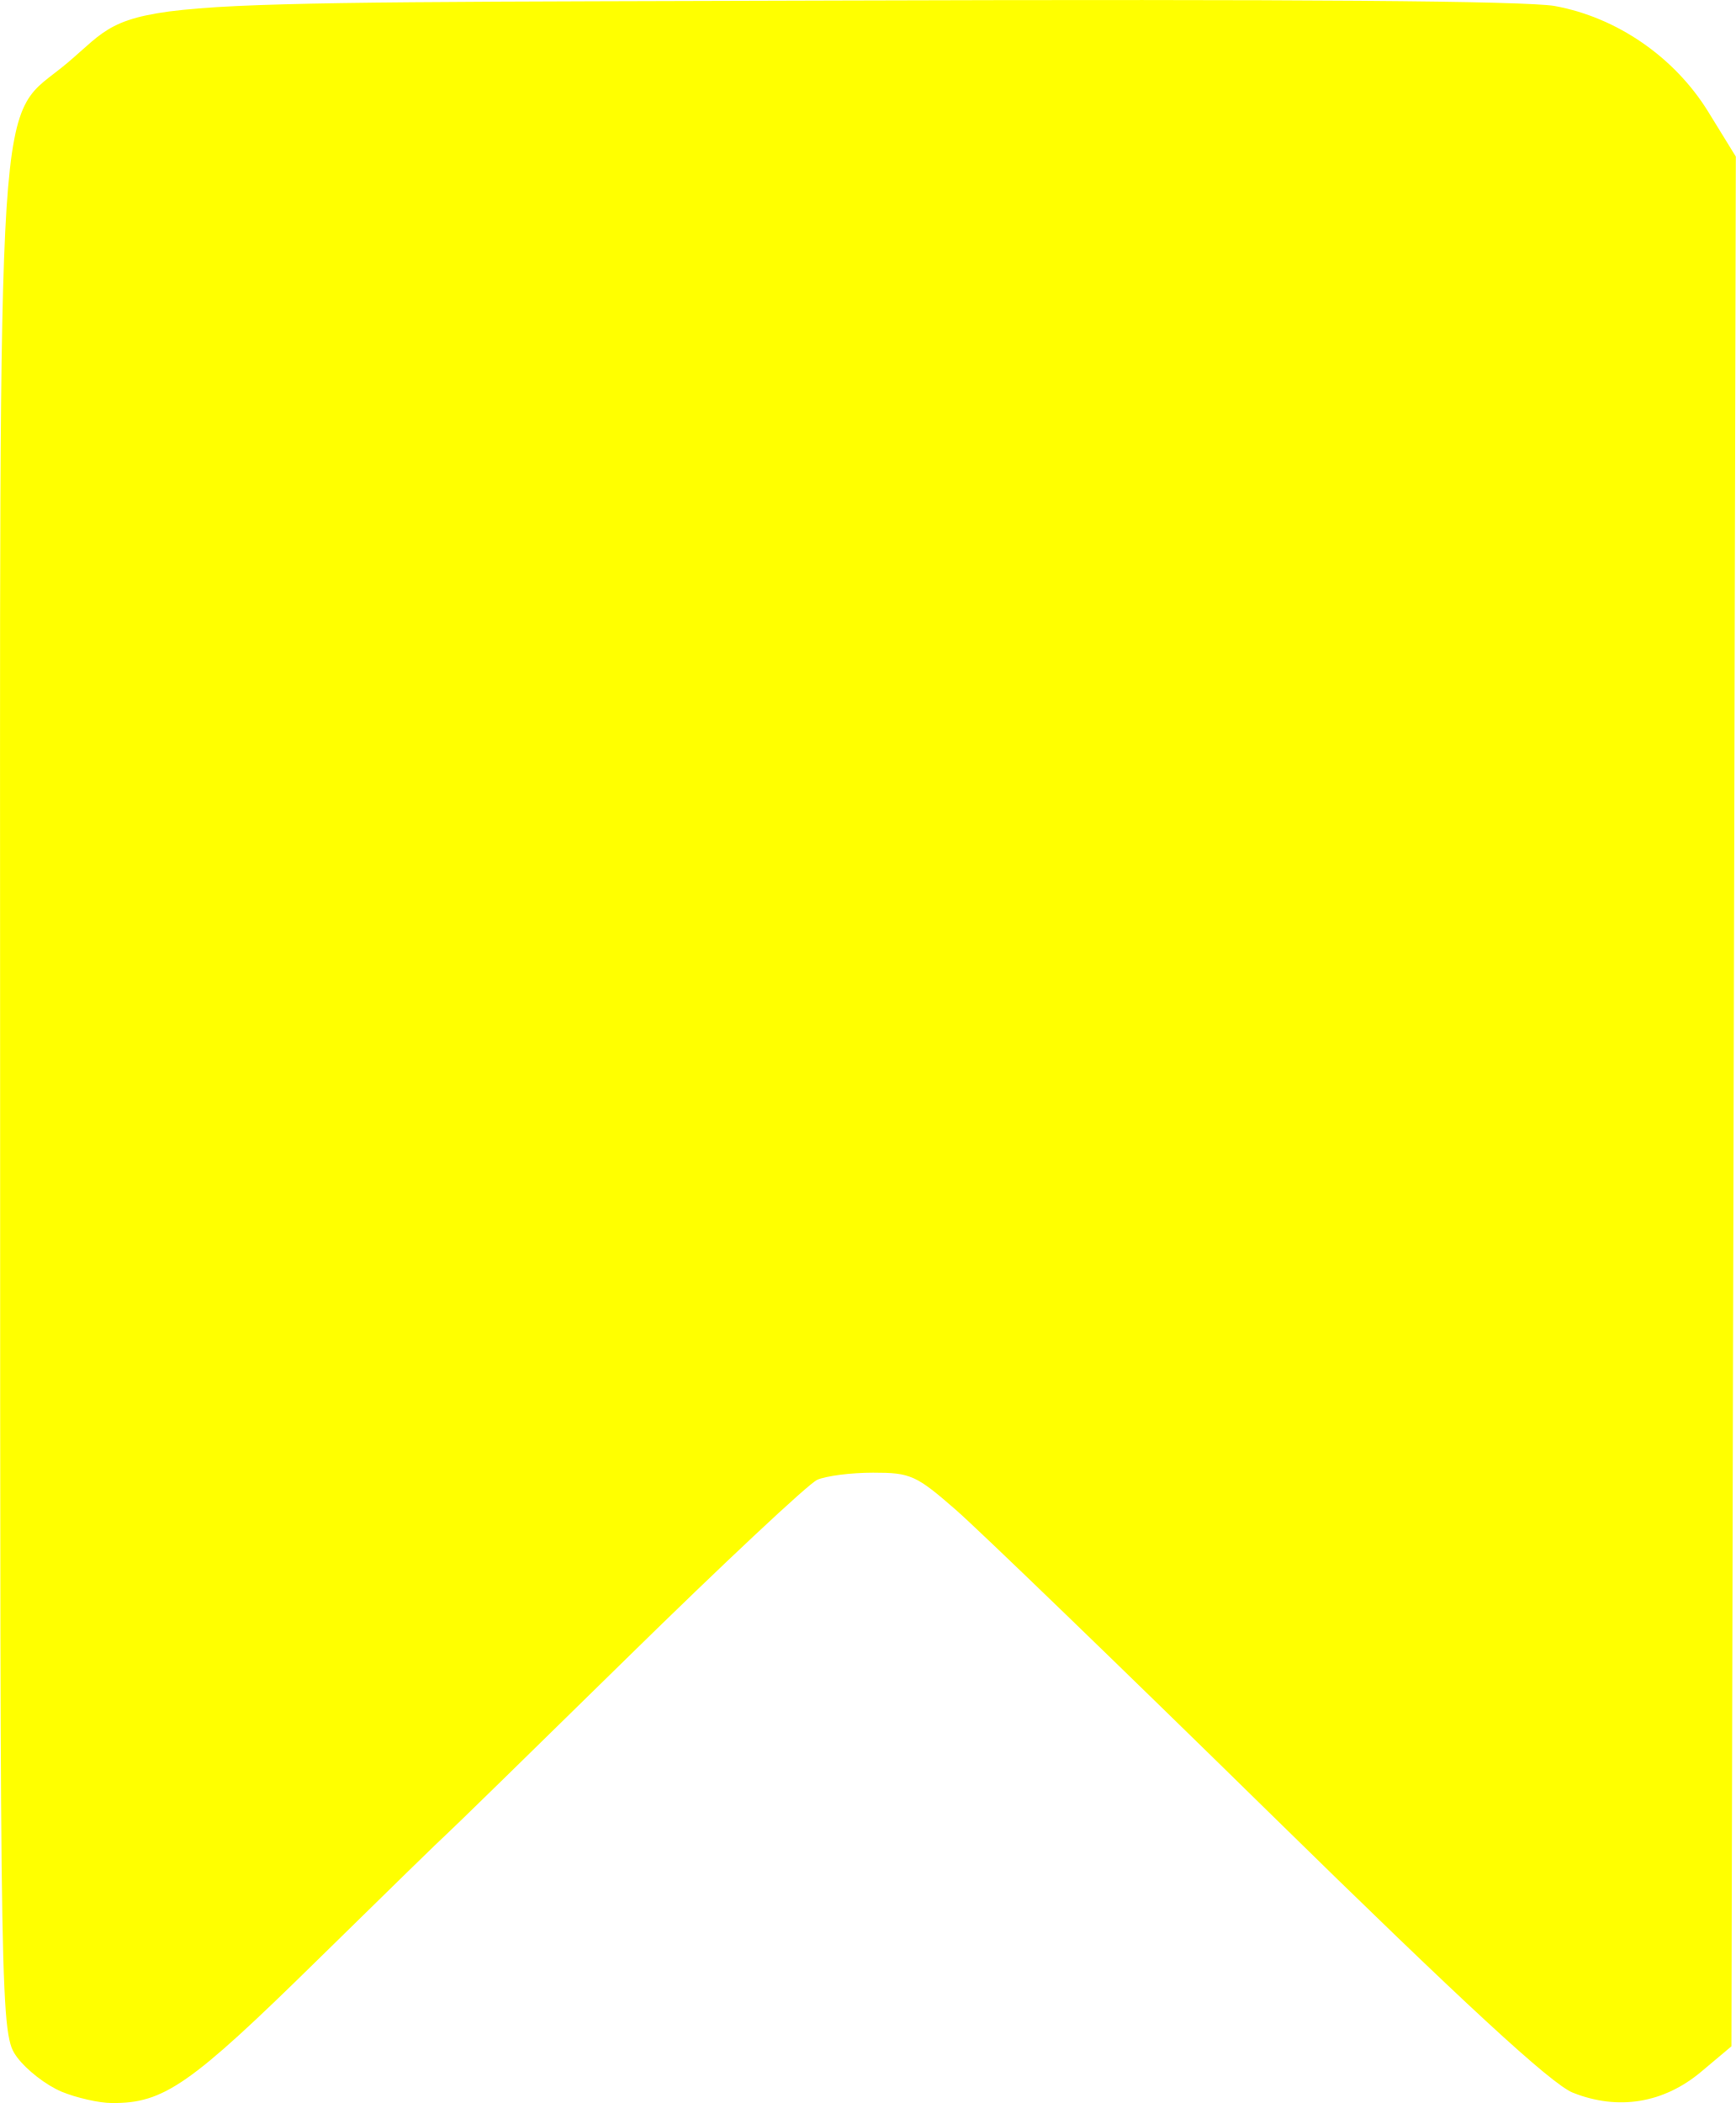
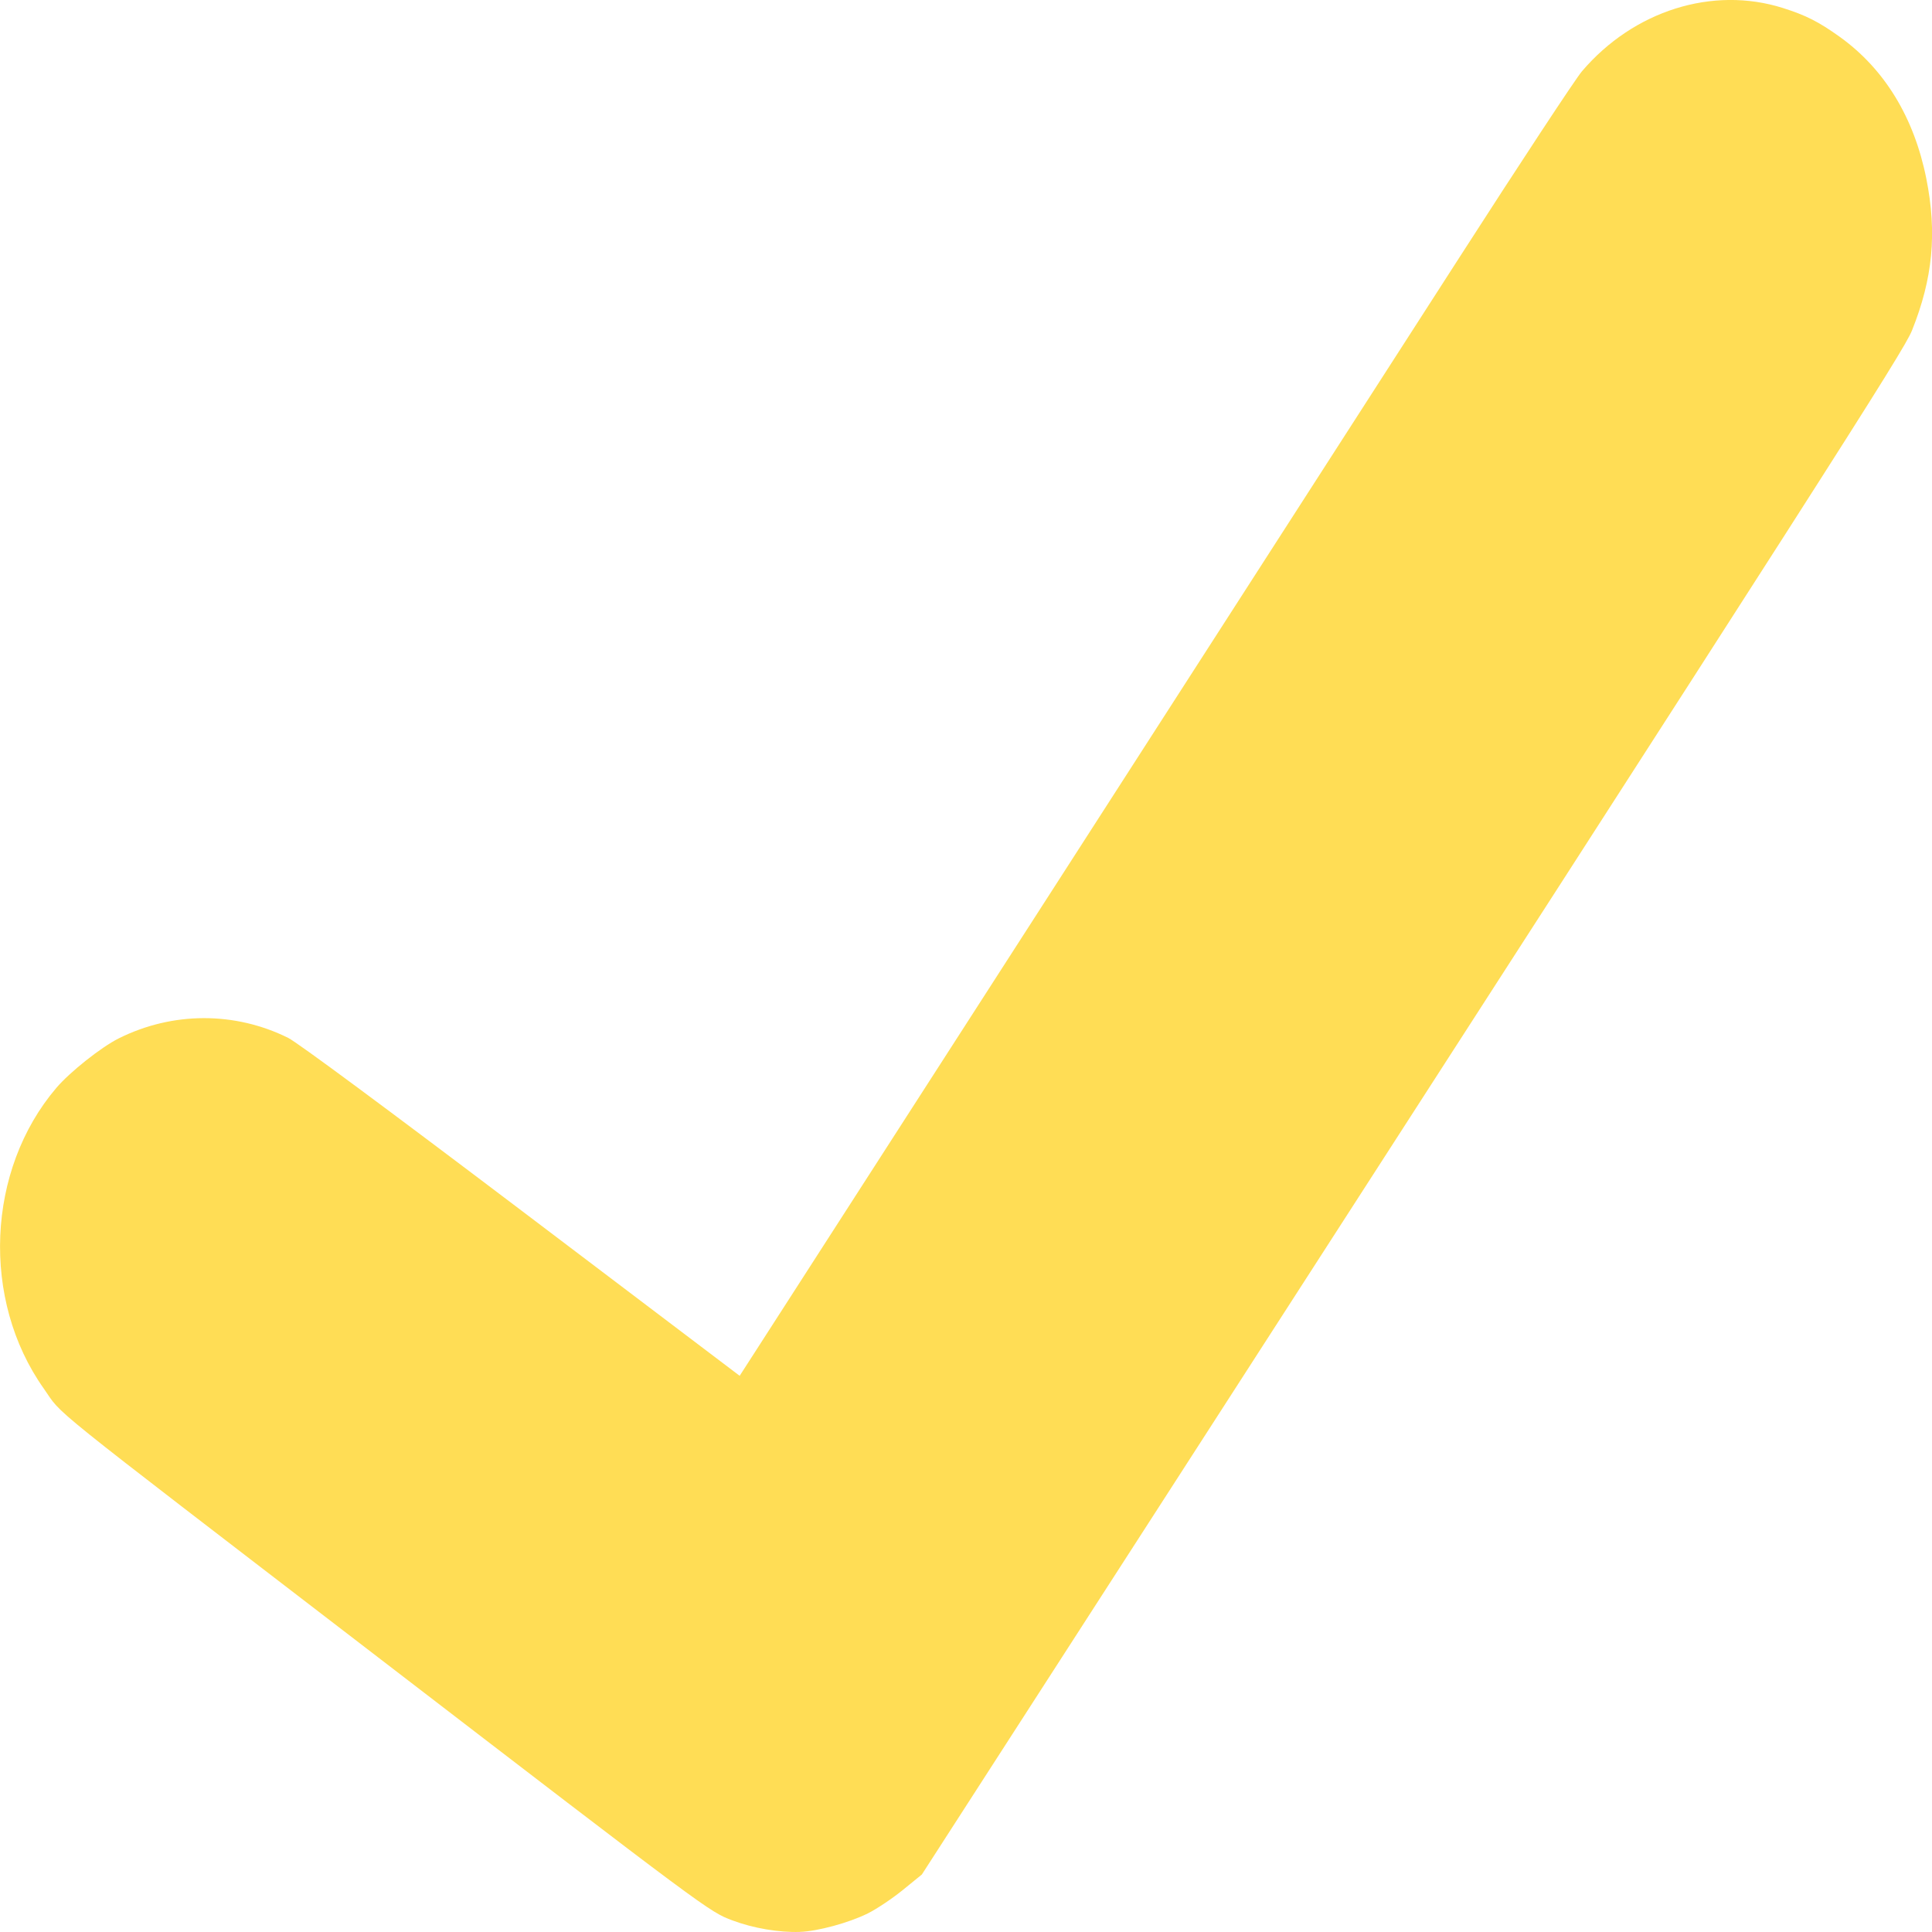
- <svg xmlns="http://www.w3.org/2000/svg" width="42.042mm" height="50.927mm" viewBox="0 0 42.042 50.927" version="1.1" id="svg1" xml:space="preserve">
+ <svg xmlns="http://www.w3.org/2000/svg" width="50mm" height="50mm" viewBox="0 0 50 50" version="1.1" id="svg1" xml:space="preserve">
  <defs id="defs1" />
-   <g id="layer1" transform="translate(-190.9929,-2115.121)">
-     <path style="fill:#ffff00;stroke-width:0.707" d="m 192.477,2165.77 c -0.364,-0.151 -0.846,-0.525 -1.071,-0.831 -0.404,-0.55 -0.409,-0.834 -0.41,-23.181 -7.7e-4,-25.591 -0.129,-23.626 1.633,-25.117 1.848,-1.563 0.388,-1.446 18.772,-1.507 11.074,-0.037 16.546,0.01 17.243,0.132 1.506,0.273 2.906,1.237 3.722,2.562 l 0.668,1.085 -0.053,22.881 -0.053,22.881 -0.733,0.616 c -0.909,0.764 -2.014,0.944 -3.109,0.507 -0.523,-0.209 -2.642,-2.163 -7.323,-6.753 -3.623,-3.553 -7.051,-6.864 -7.619,-7.36 -0.961,-0.839 -1.098,-0.901 -2.003,-0.901 -0.534,0 -1.145,0.078 -1.357,0.174 -0.212,0.095 -2.293,2.045 -4.624,4.332 -2.331,2.287 -4.287,4.197 -4.347,4.244 -0.06,0.047 -1.474,1.425 -3.141,3.062 -3.072,3.016 -3.712,3.461 -4.966,3.453 -0.312,0 -0.866,-0.127 -1.23,-0.278 z" id="path78-3" />
+   <g id="layer1" transform="translate(-147.4914,-88.1981)">
+     <path style="fill:#ffdd55;stroke-width:0.468" d="m 168.189,138.196 c -0.537,0.018 -1.204,-0.096 -1.74,-0.297 -0.602,-0.225 -0.612,-0.233 -9.304,-6.91 -8.746,-6.718 -7.999,-6.117 -8.522,-6.857 -1.625,-2.295 -1.483,-5.656 0.327,-7.78 0.351,-0.412 1.159,-1.053 1.613,-1.28 1.391,-0.695 3.005,-0.699 4.386,-0.014 0.241,0.12 2.556,1.834 6.038,4.47 l 5.647,4.276 7.862,-12.214 c 4.324,-6.718 9.16,-14.234 10.747,-16.702 1.587,-2.468 3.022,-4.649 3.19,-4.846 1.338,-1.569 3.383,-2.212 5.199,-1.637 0.598,0.189 0.928,0.357 1.47,0.745 1.16,0.832 1.927,2.087 2.243,3.674 0.28,1.404 0.168,2.583 -0.373,3.93 -0.216,0.537 -2.109,3.494 -19.338,30.21 l -6.285,9.746 -0.493,0.401 c -0.271,0.221 -0.679,0.493 -0.905,0.606 -0.491,0.243 -1.298,0.463 -1.758,0.478 z" id="path4" />
  </g>
</svg>
